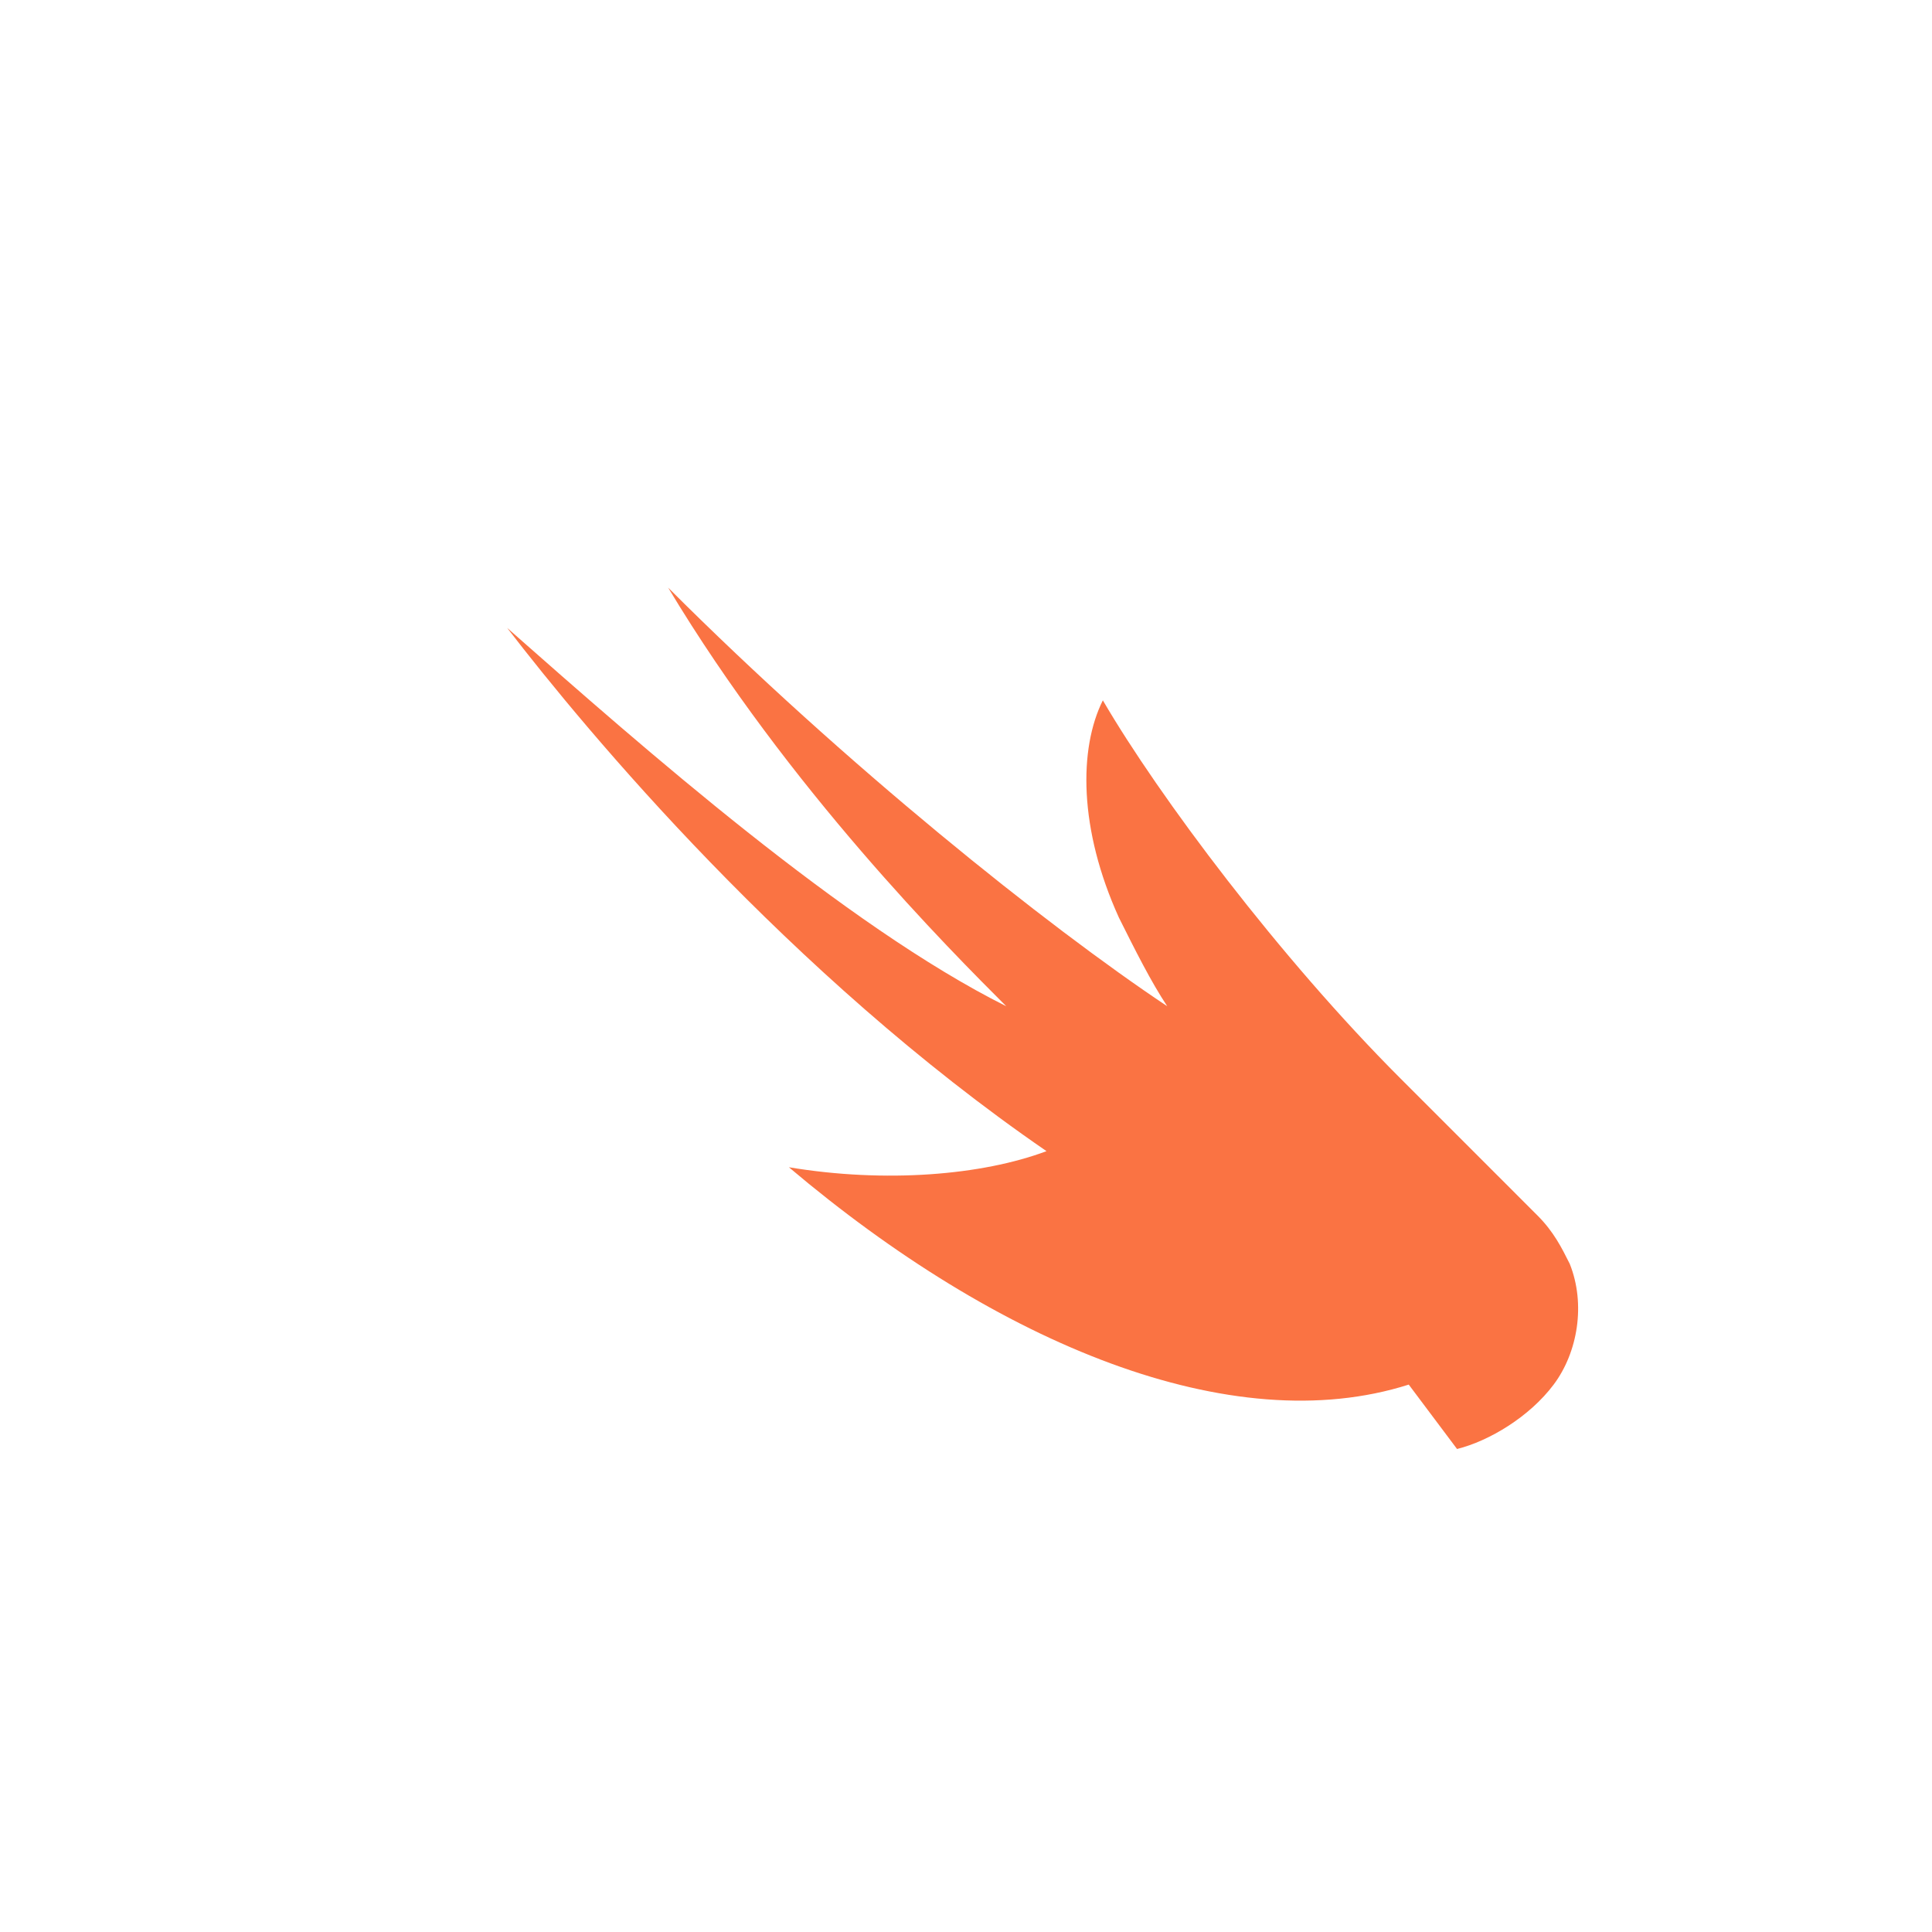
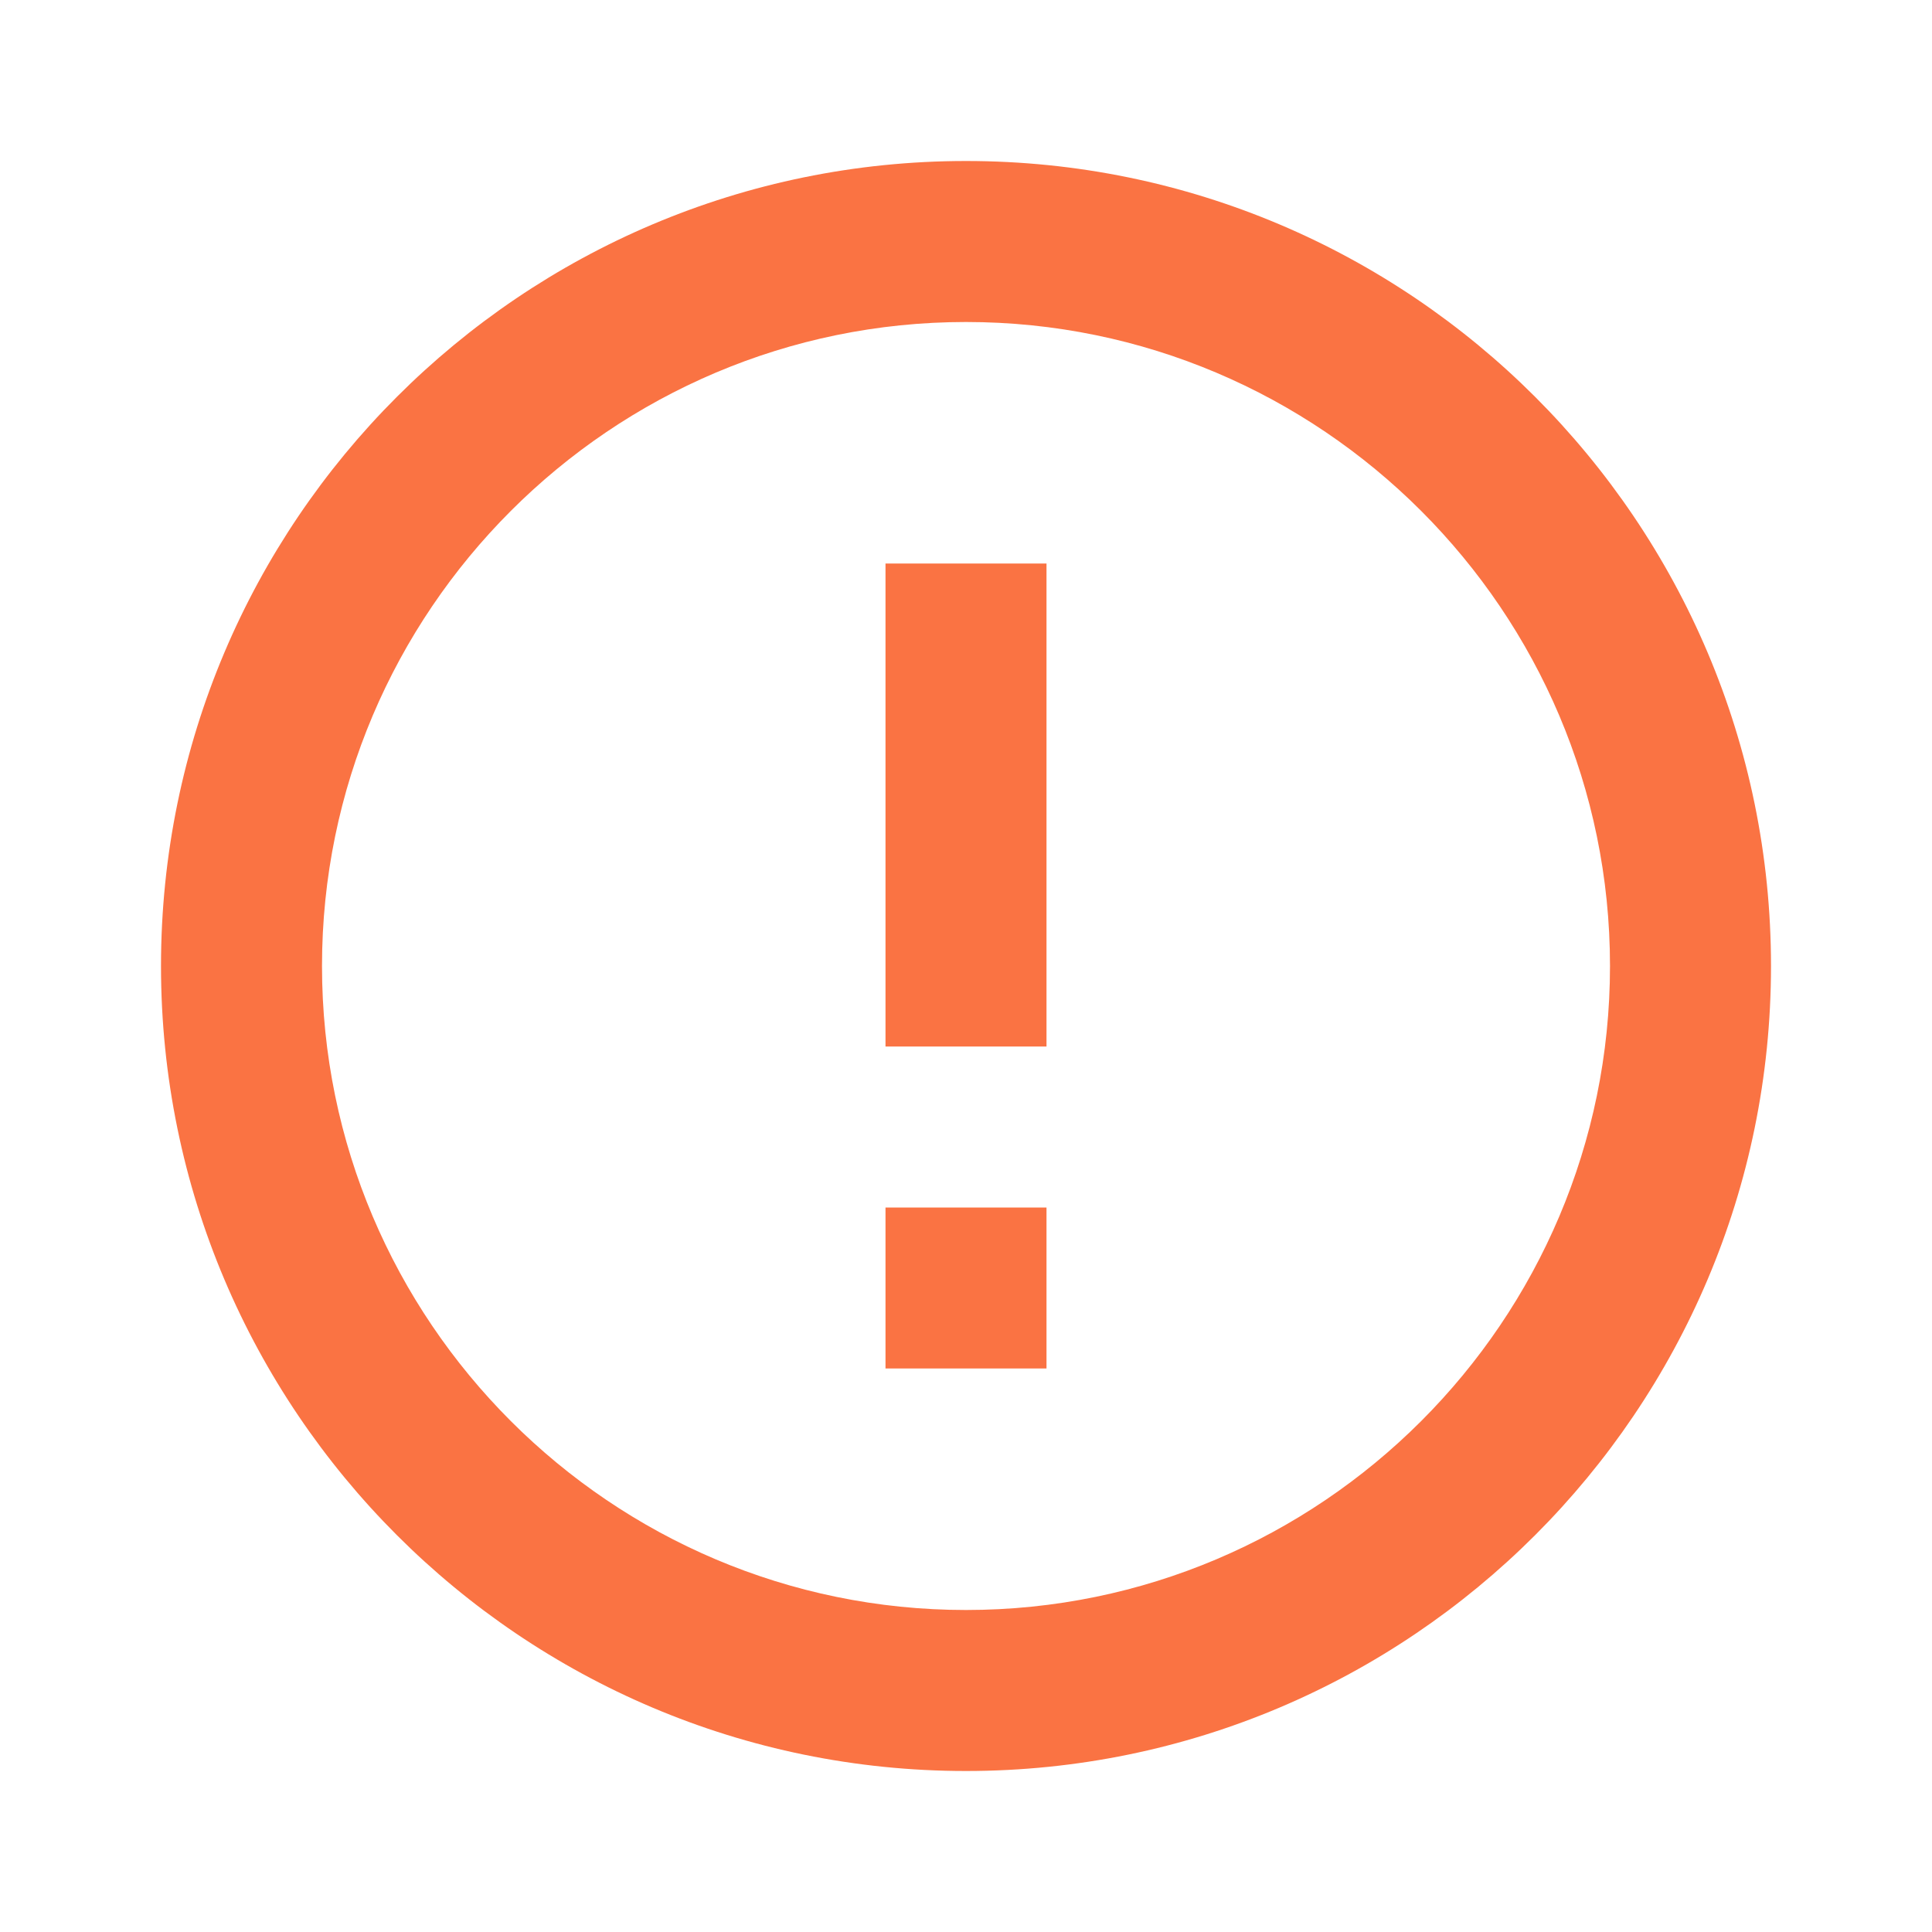
<svg xmlns="http://www.w3.org/2000/svg" width="24" height="24" viewBox="0 0 24 24" fill="none">
-   <path d="M17.5 17.2c-2.2.7-5.1-.5-7.7-2.7 1.2.2 2.4.1 3.2-.2-3.2-2.2-5.7-5.2-6.7-6.5 1.7 1.5 4.2 3.7 6.2 4.7-.7-.7-2.7-2.7-4.2-5.2 2.2 2.2 4.7 4.2 6.2 5.2-.2-.3-.4-.7-.6-1.1-.5-1.1-.5-2.1-.2-2.7.7 1.2 2.2 3.2 3.7 4.7.7.7 1.2 1.2 1.7 1.7.2.2.3.4.4.6.2.5.1 1.1-.2 1.5-.3.4-.8.7-1.2.8z" fill="#FA7343" />
+   <path d="M12 2C6.48 2 2 6.48 2 12s4.48 10 10 10 10-4.48 10-10S17.52 2 12 2zm0 18c-4.41 0-8-3.59-8-8s3.59-8 8-8 8 3.59 8 8-3.59 8-8 8zm-1-13h2v6h-2zm0 8h2v2h-2z" fill="#FA7343" />
</svg>
